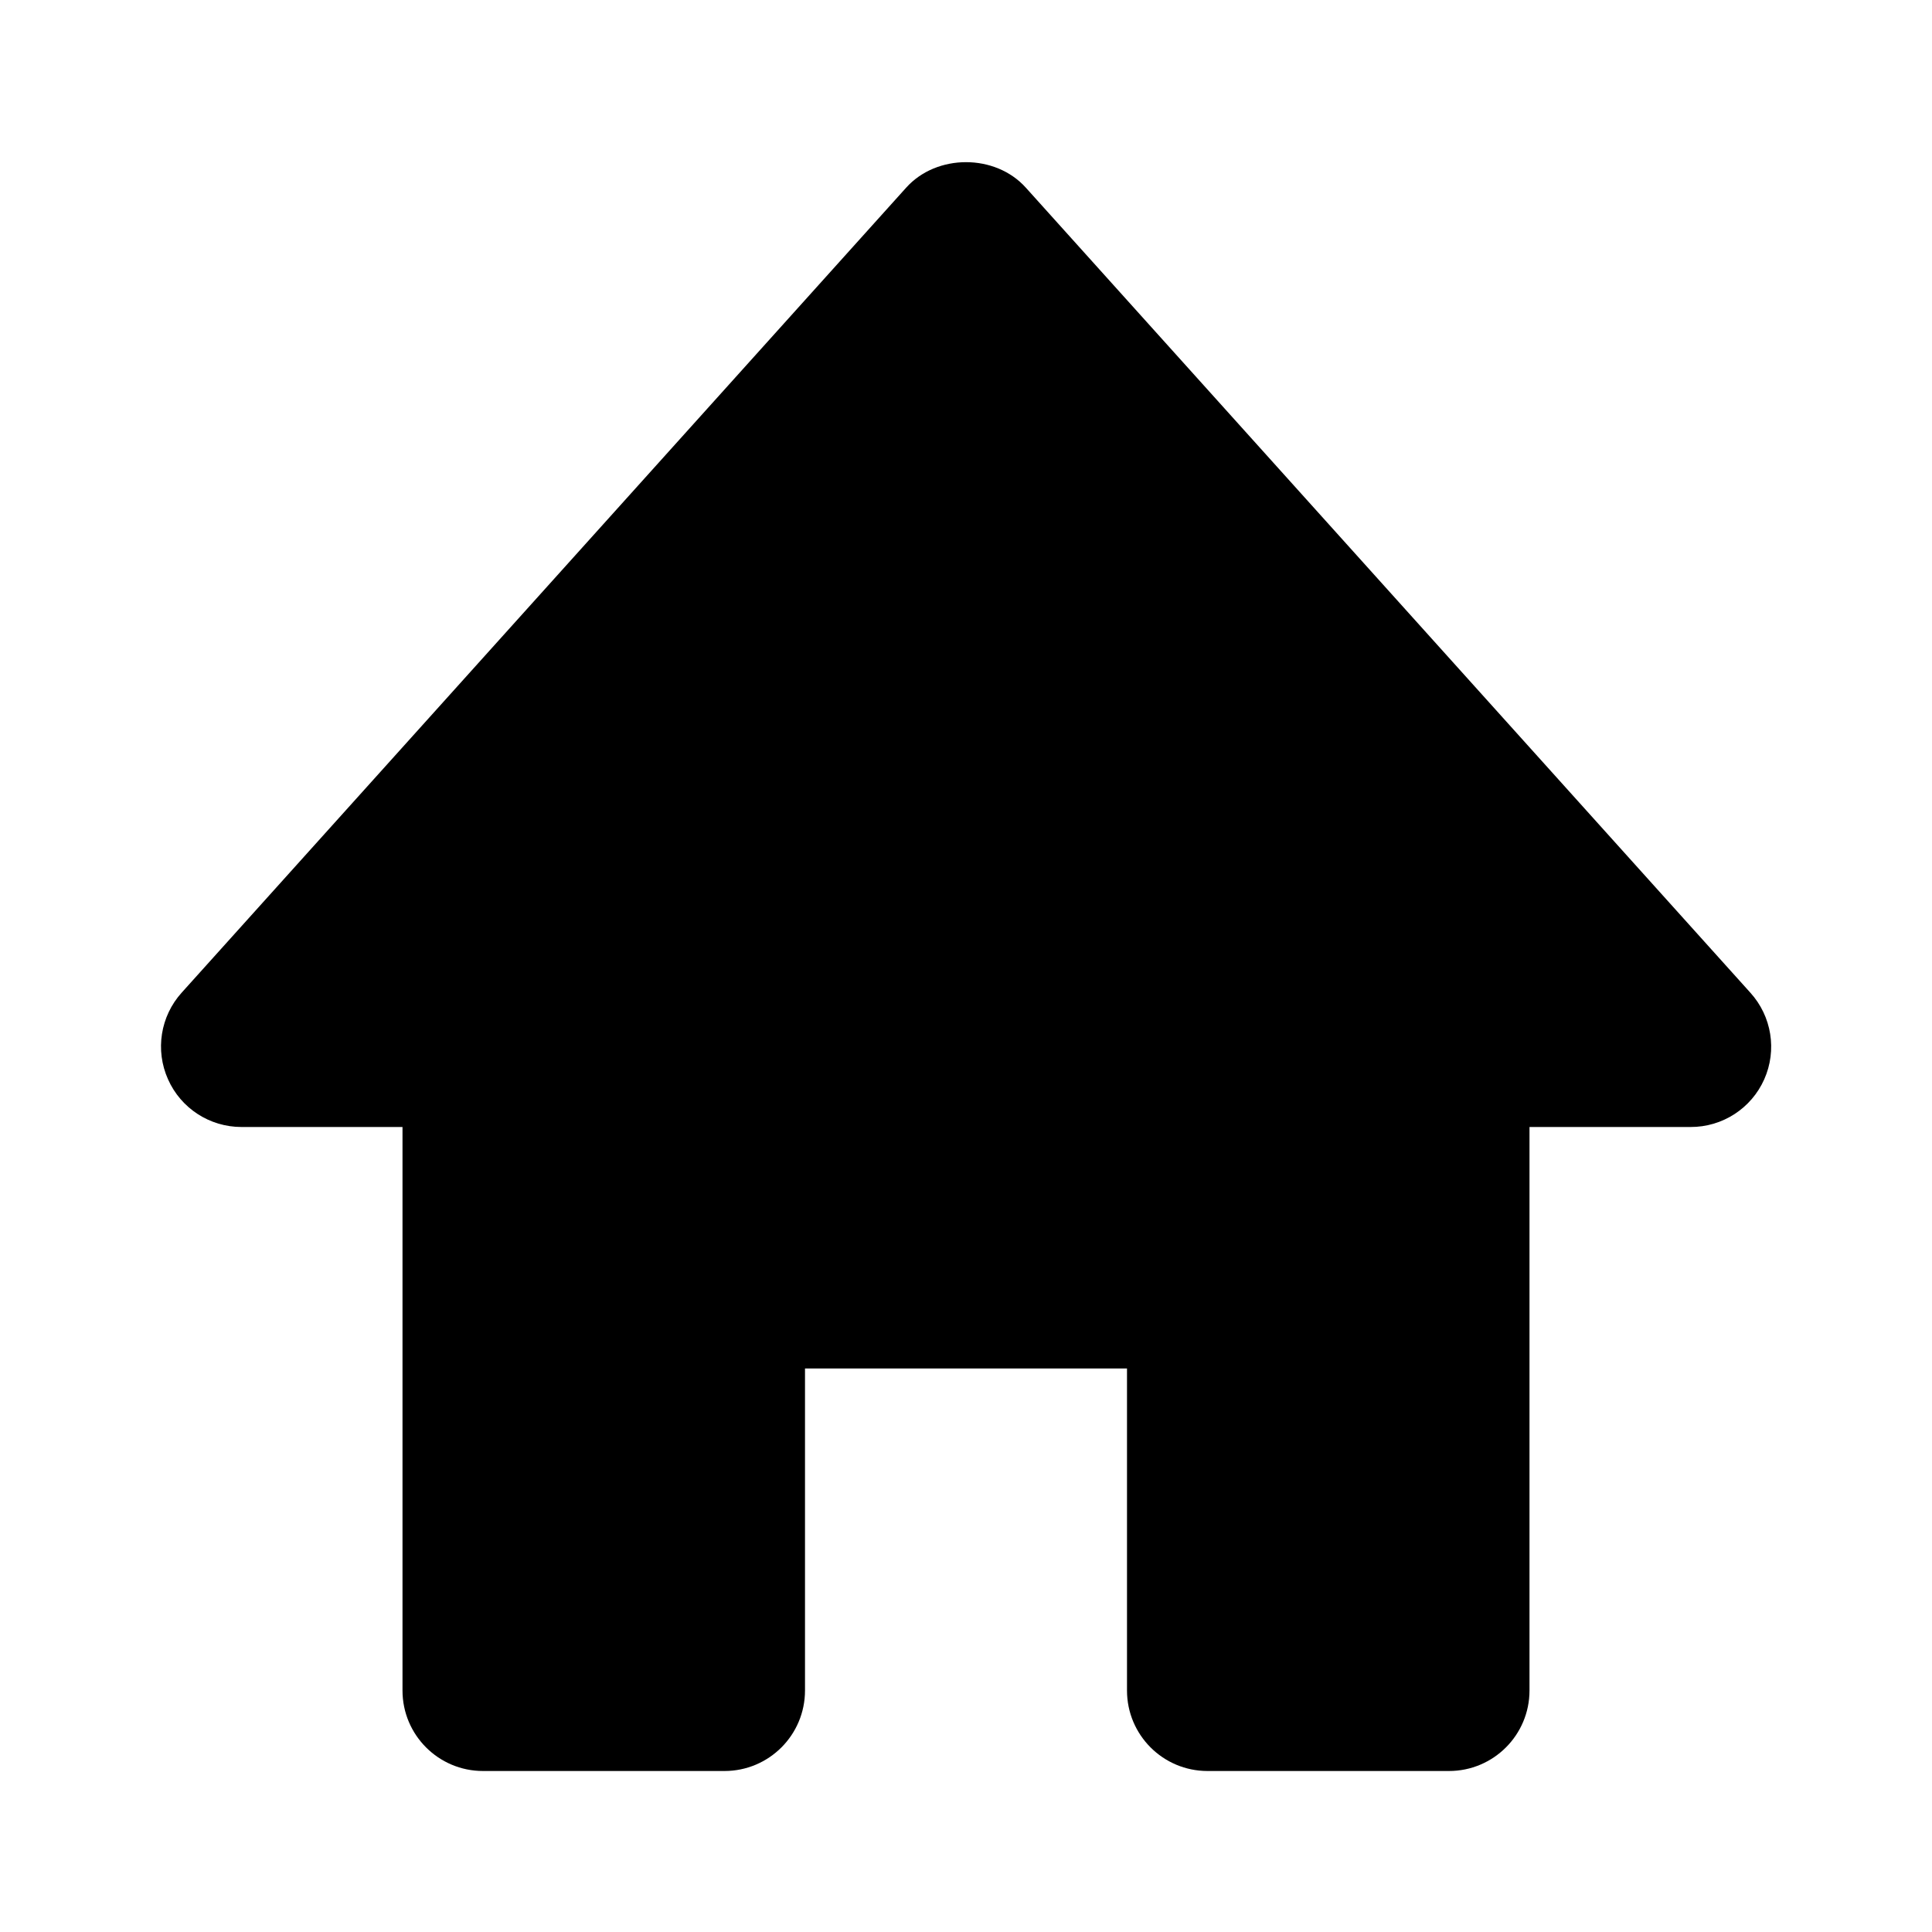
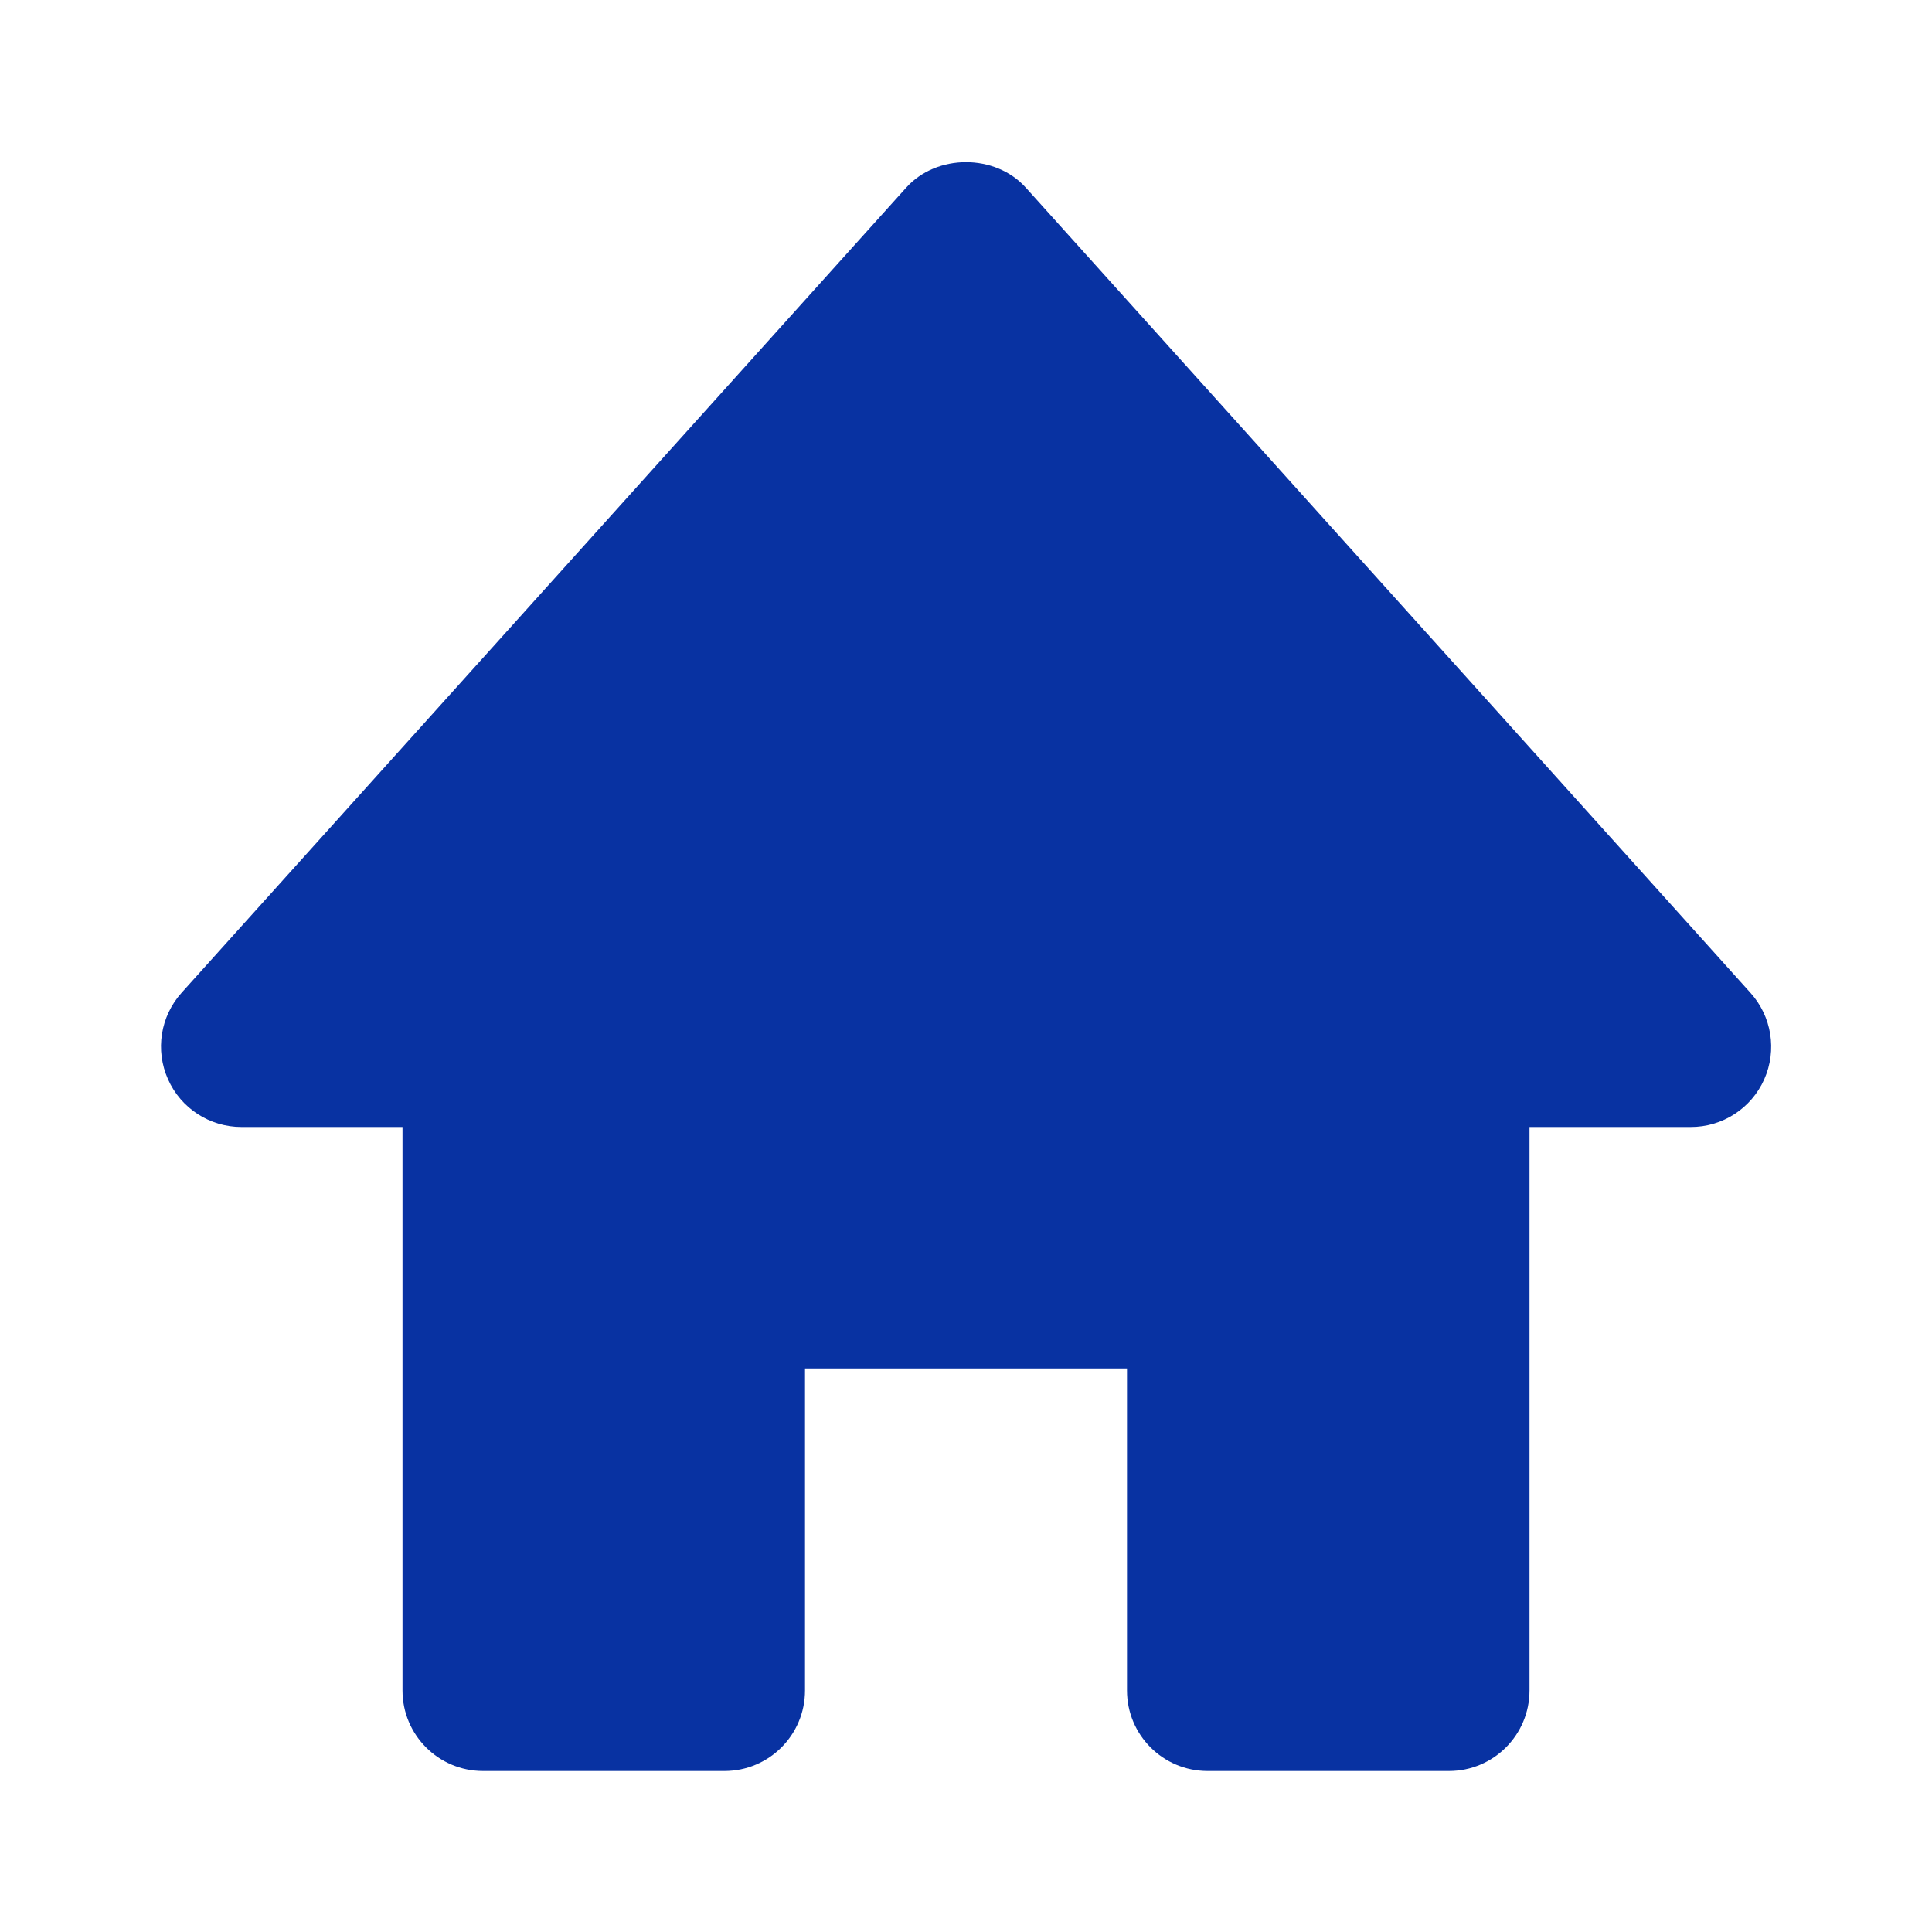
- <svg xmlns="http://www.w3.org/2000/svg" width="24" height="24" viewBox="0 0 24 24" style="fill: rgba(0, 0, 0, 1);transform: ;msFilter:;">
+ <svg xmlns="http://www.w3.org/2000/svg" width="24" height="24" viewBox="0 0 24 24" style="fill: #0832A2;transform: ;msFilter:;">
  <path d="m21.743 12.331-9-10c-.379-.422-1.107-.422-1.486 0l-9 10a.998.998 0 0 0-.17 1.076c.16.361.518.593.913.593h2v7a1 1 0 0 0 1 1h3a1 1 0 0 0 1-1v-4h4v4a1 1 0 0 0 1 1h3a1 1 0 0 0 1-1v-7h2a.998.998 0 0 0 .743-1.669z" />
</svg>
